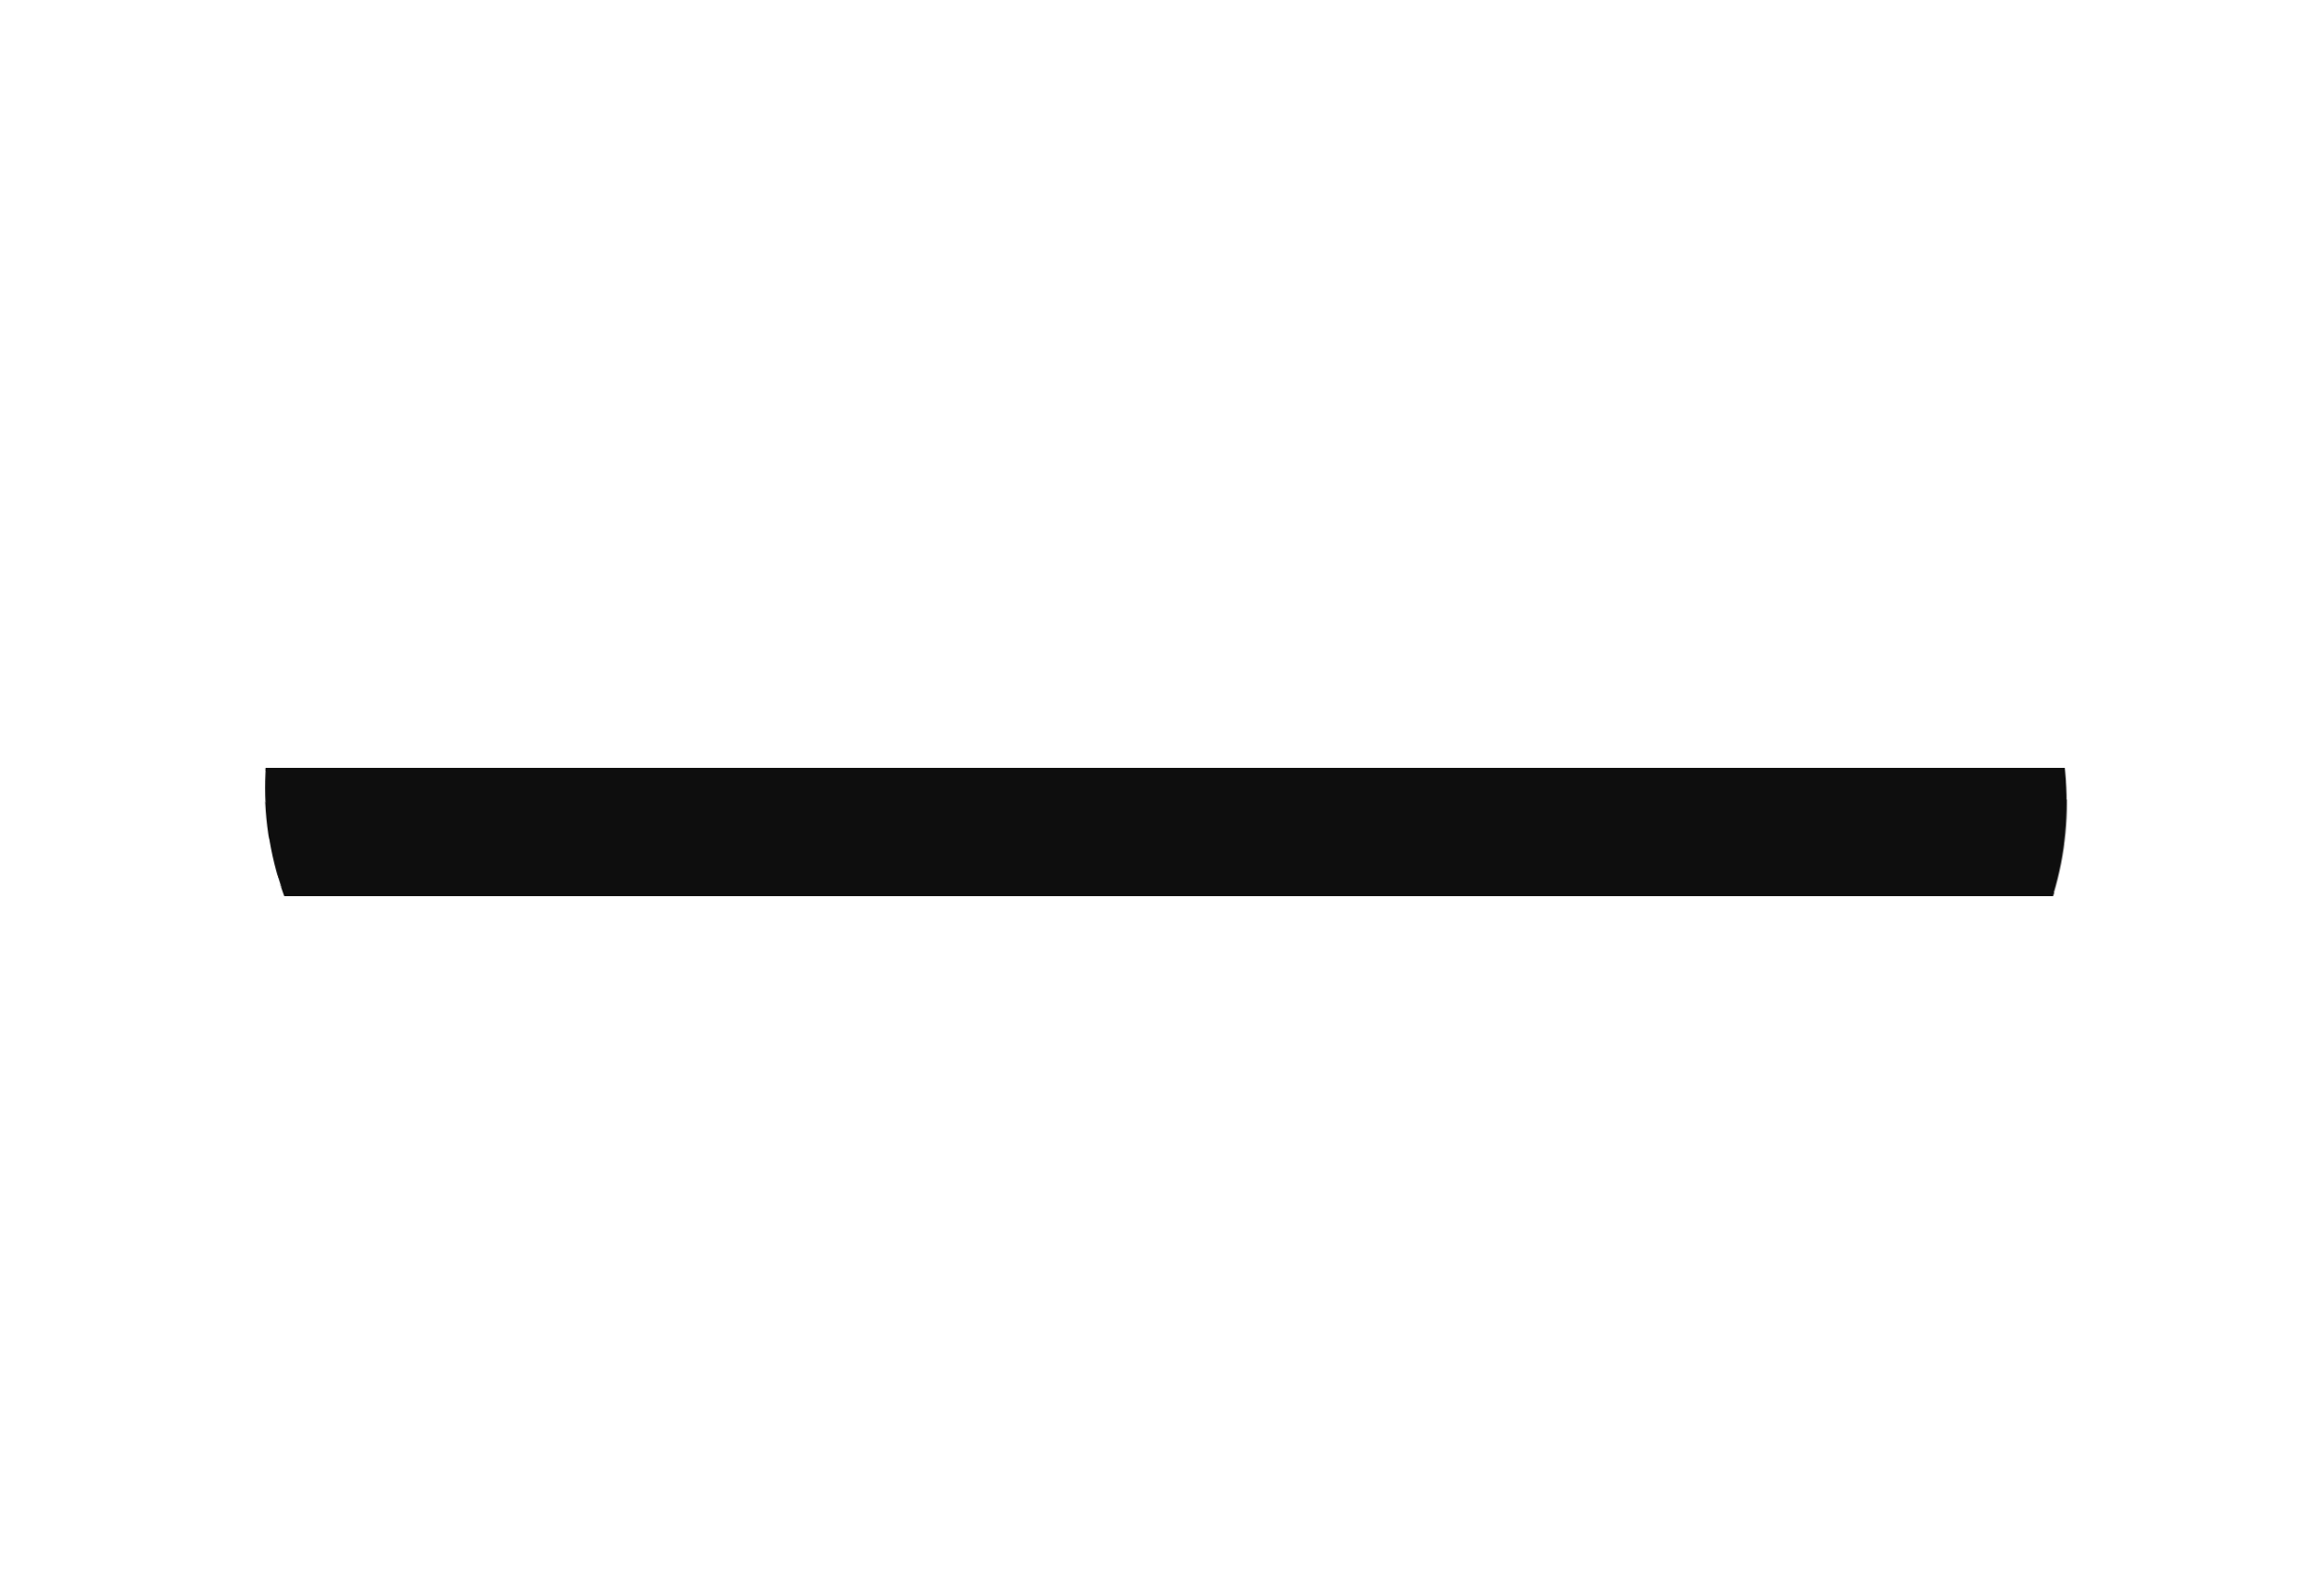
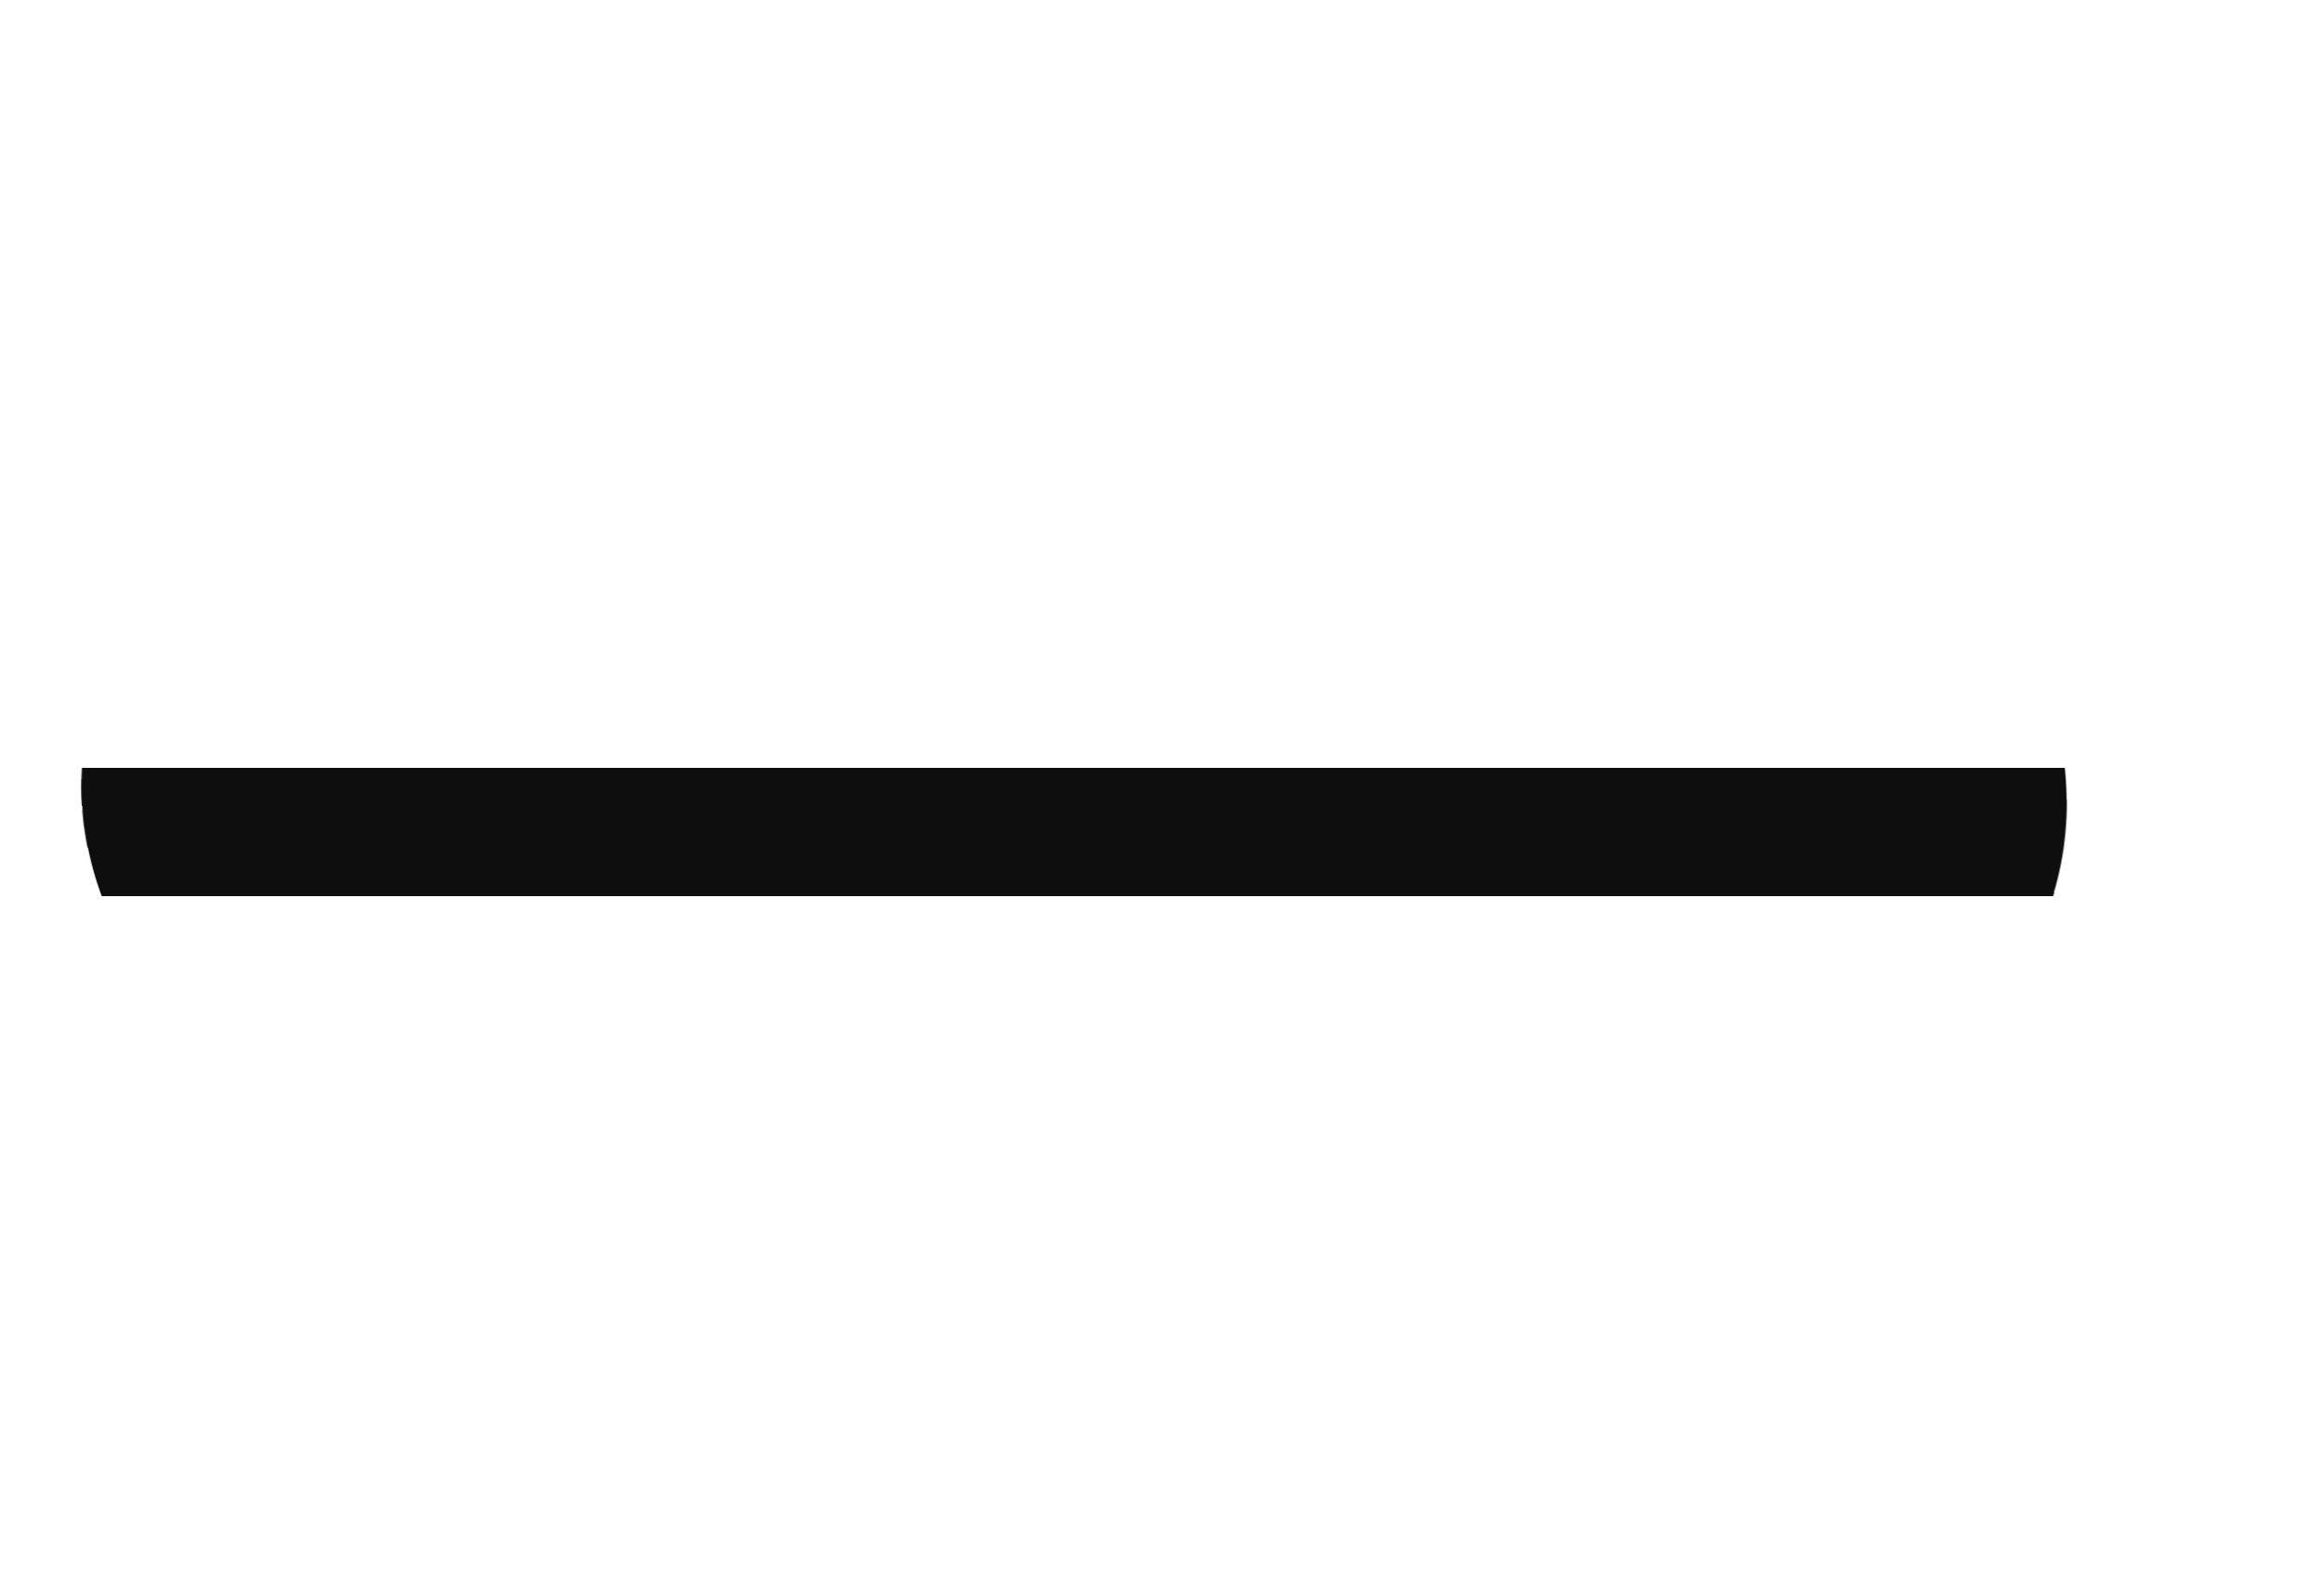
<svg xmlns="http://www.w3.org/2000/svg" viewBox="0 0 44 30" width="44" height="30">
  <defs>
    <filter id="ink" x="-30%" y="-30%" width="160%" height="160%">
      <feTurbulence type="fractalNoise" baseFrequency="0.02" numOctaves="1" seed="3" result="n" />
      <feDisplacementMap in="SourceGraphic" in2="n" scale="1.1" xChannelSelector="R" yChannelSelector="G" />
    </filter>
  </defs>
  <g filter="url(#ink)">
-     <path d="M11 15 Q22 18 33 15" fill="none" stroke="#0e0e0e" stroke-width="12" stroke-linecap="round" />
+     <path d="M7.5 15 Q22.0 18 33 15" fill="none" stroke="#0e0e0e" stroke-width="12" stroke-linecap="round" />
  </g>
</svg>
